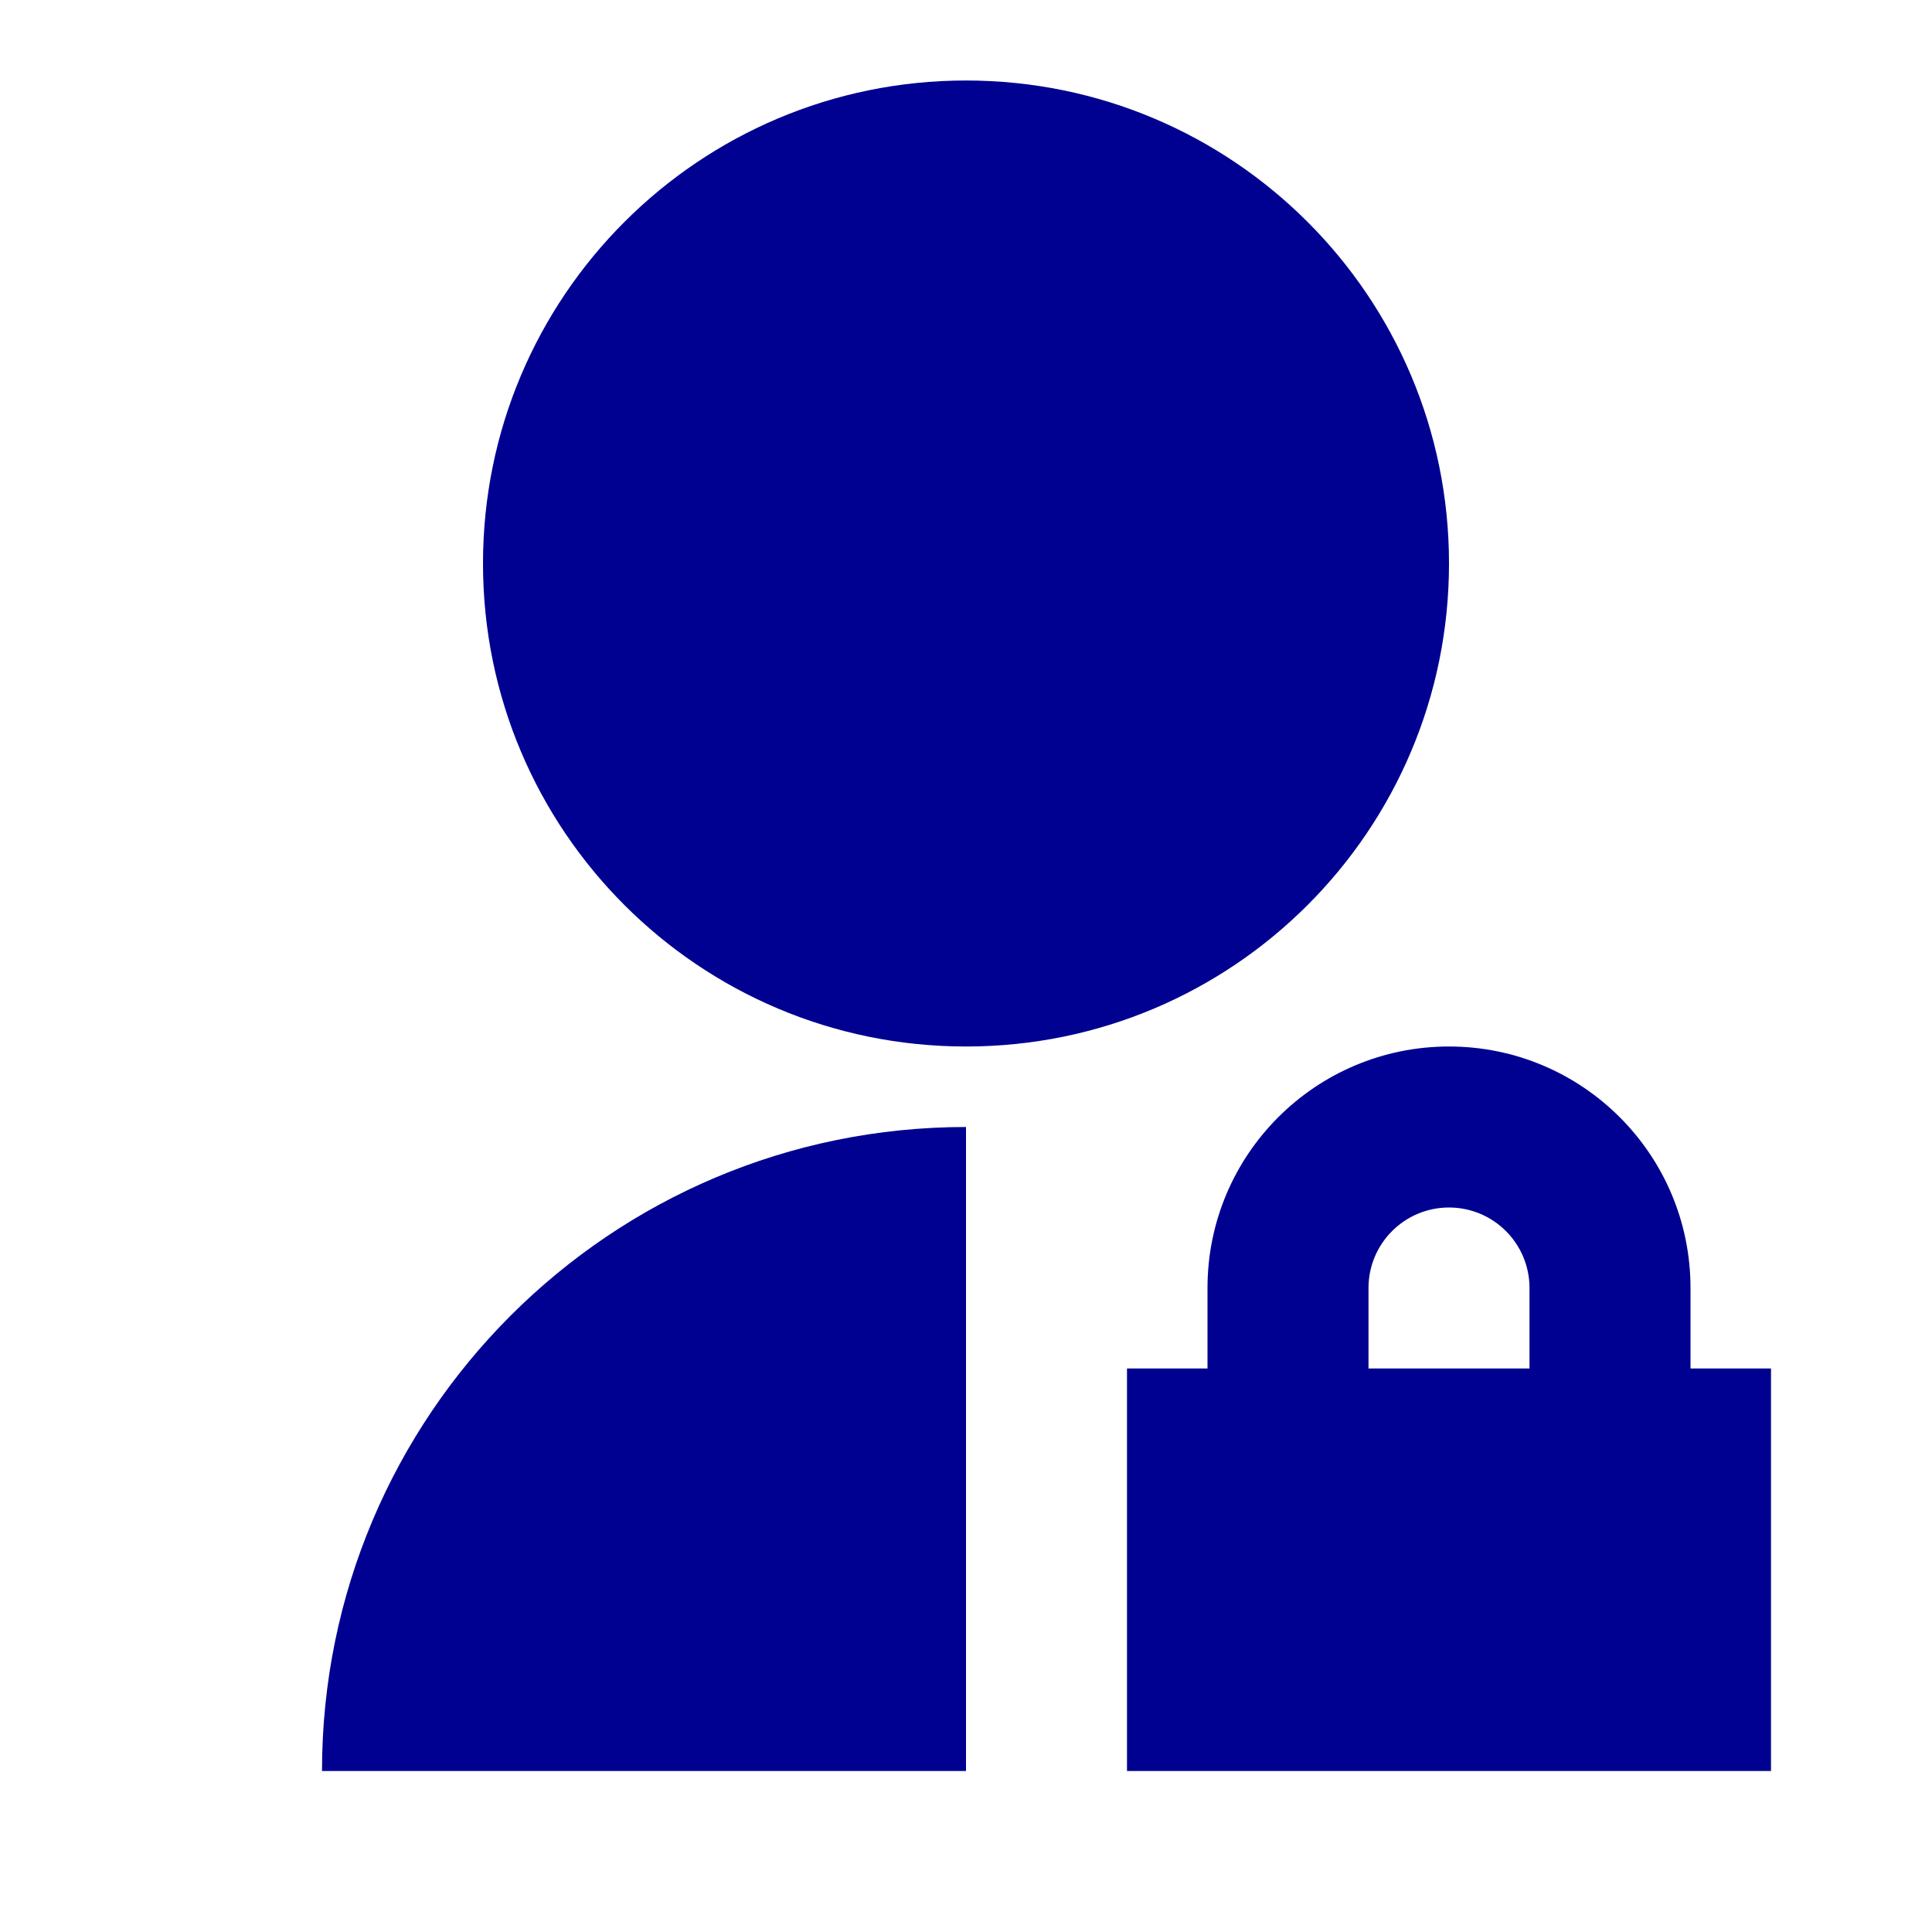
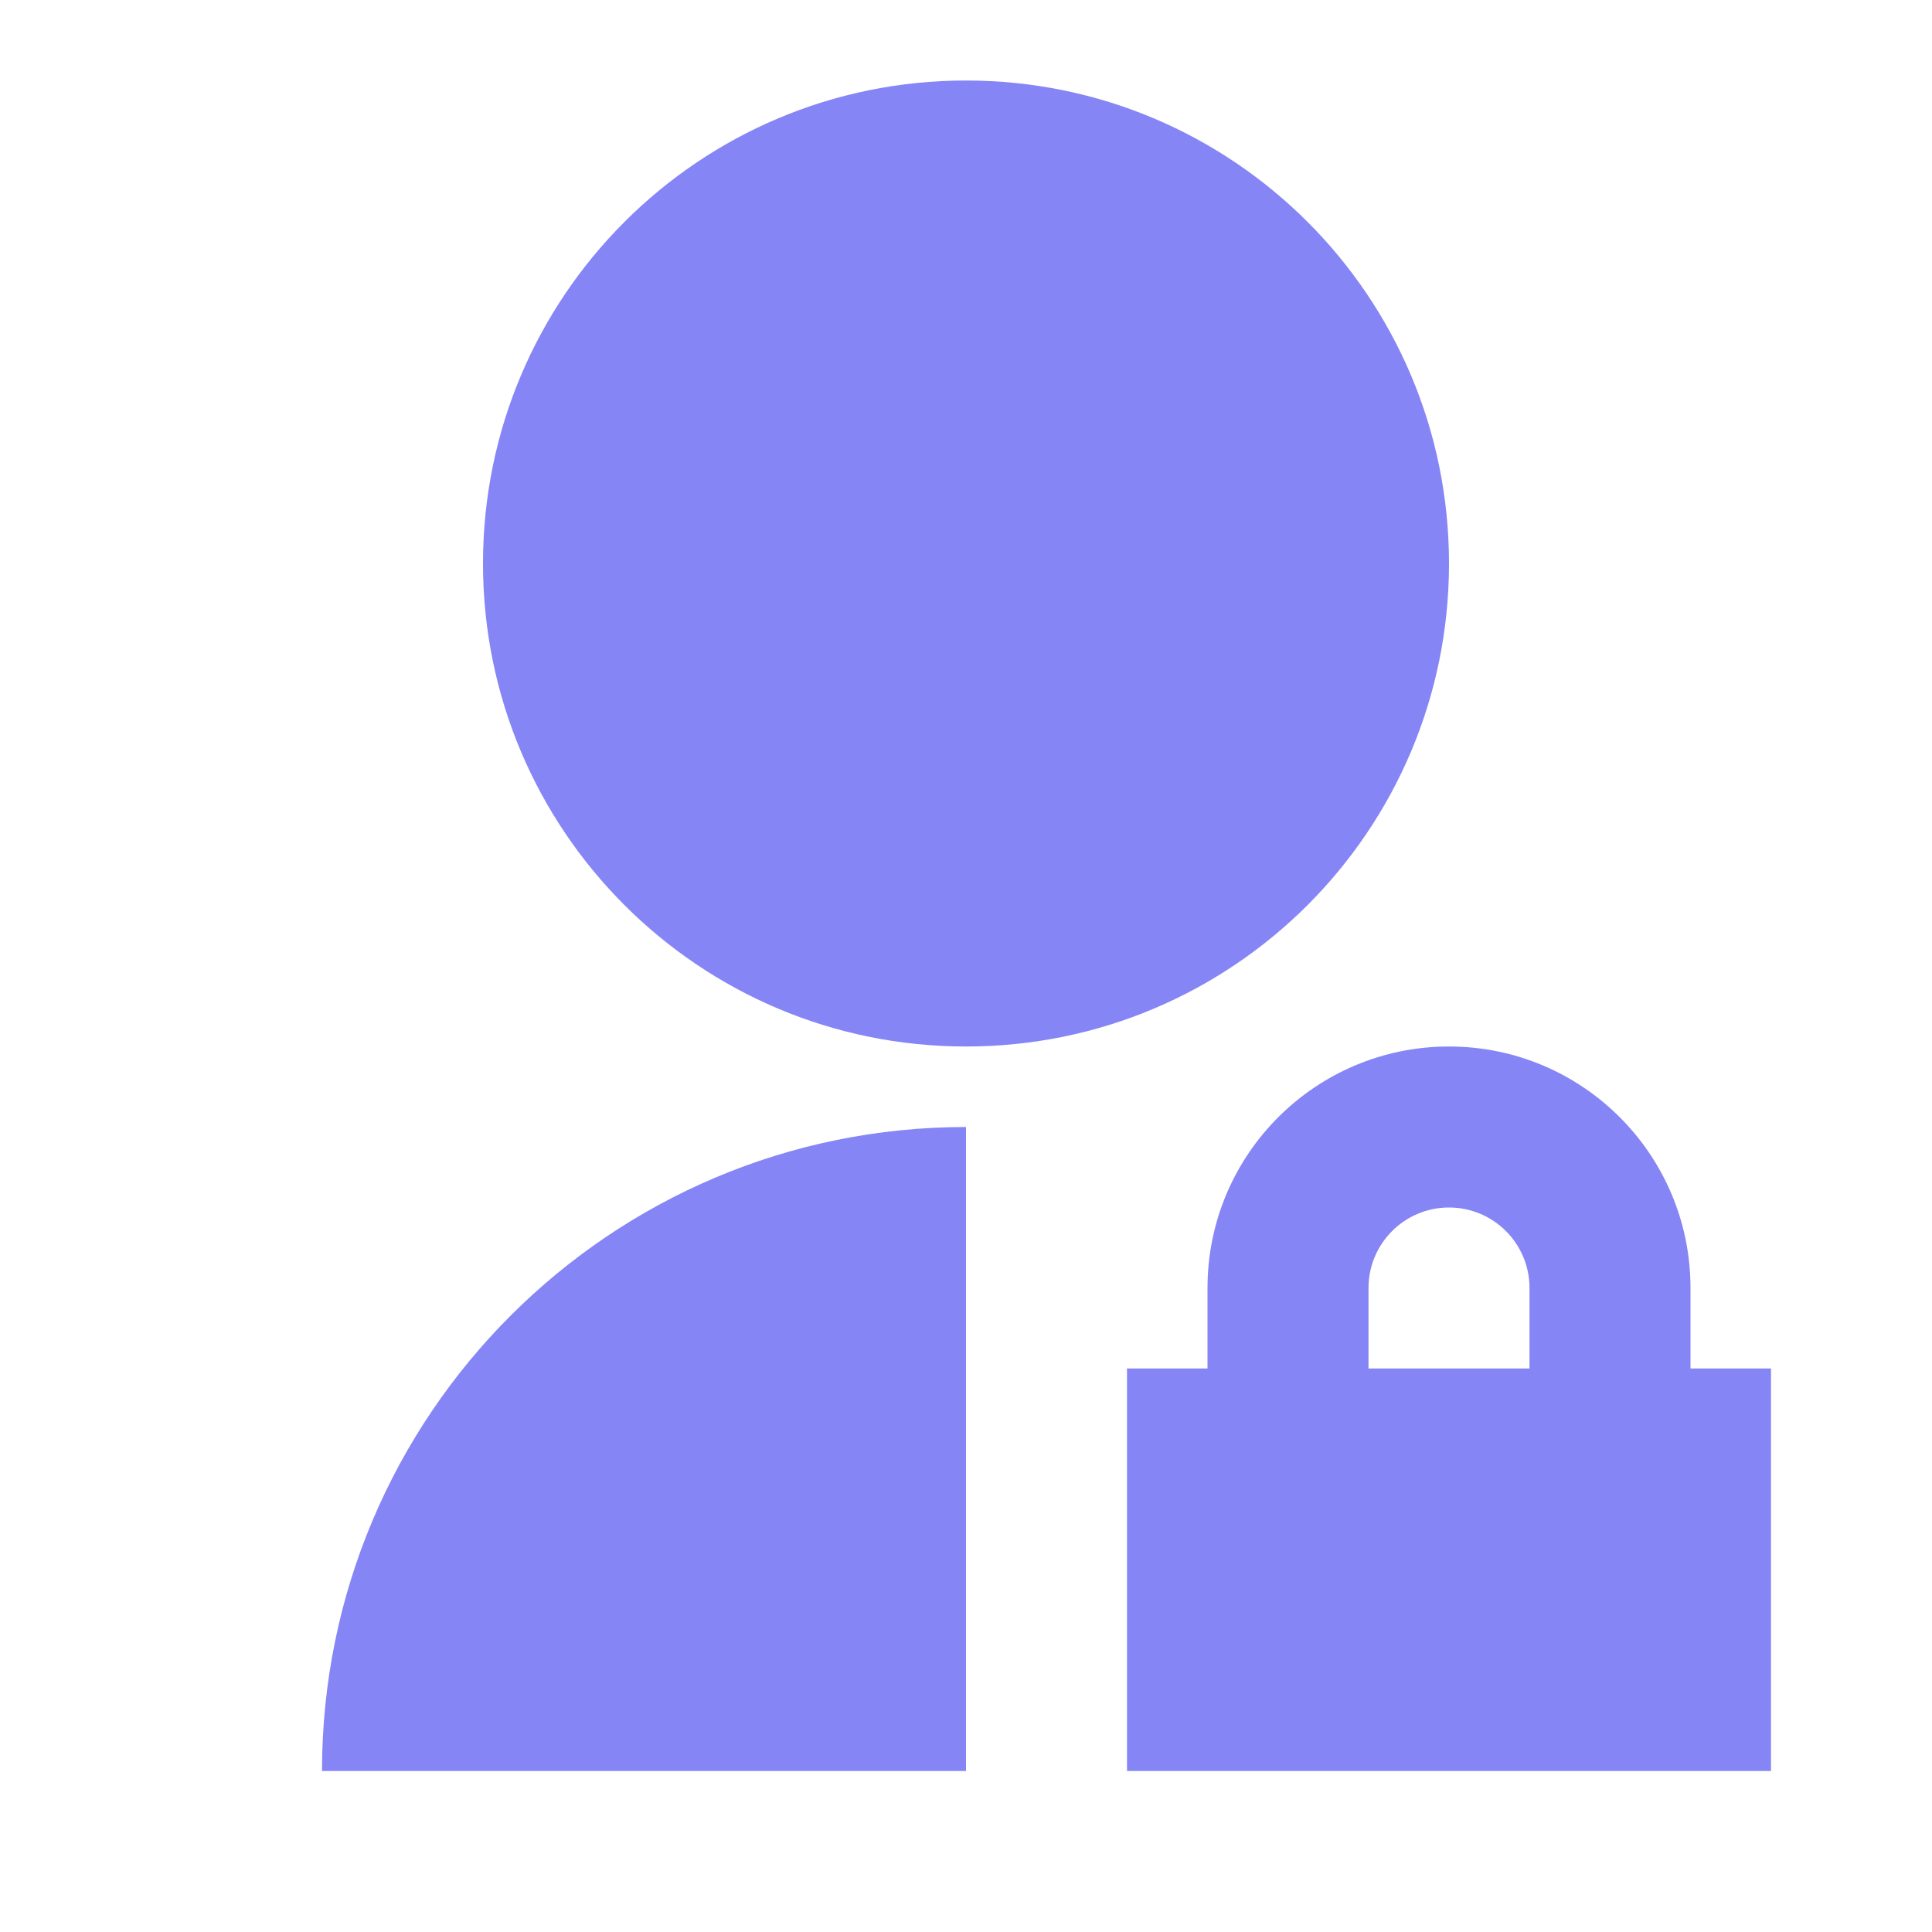
- <svg xmlns="http://www.w3.org/2000/svg" viewBox="0 0 24 24" width="24" height="24" fill="#000091">
+ <svg xmlns="http://www.w3.org/2000/svg" viewBox="0 0 24 24" width="24" height="24" fill="#8585F6">
  <path d="M12 14v8H4a8 8 0 0 1 8-8Zm6-1a3 3 0 0 1 3 3v1h1v5h-8v-5h1v-1a3 3 0 0 1 3-3Zm0 2a1 1 0 0 0-1 1v1h2v-1a1 1 0 0 0-1-1ZM12 1c3.315 0 6 2.685 6 6s-2.685 6-6 6-6-2.685-6-6 2.685-6 6-6Z" />
</svg>
